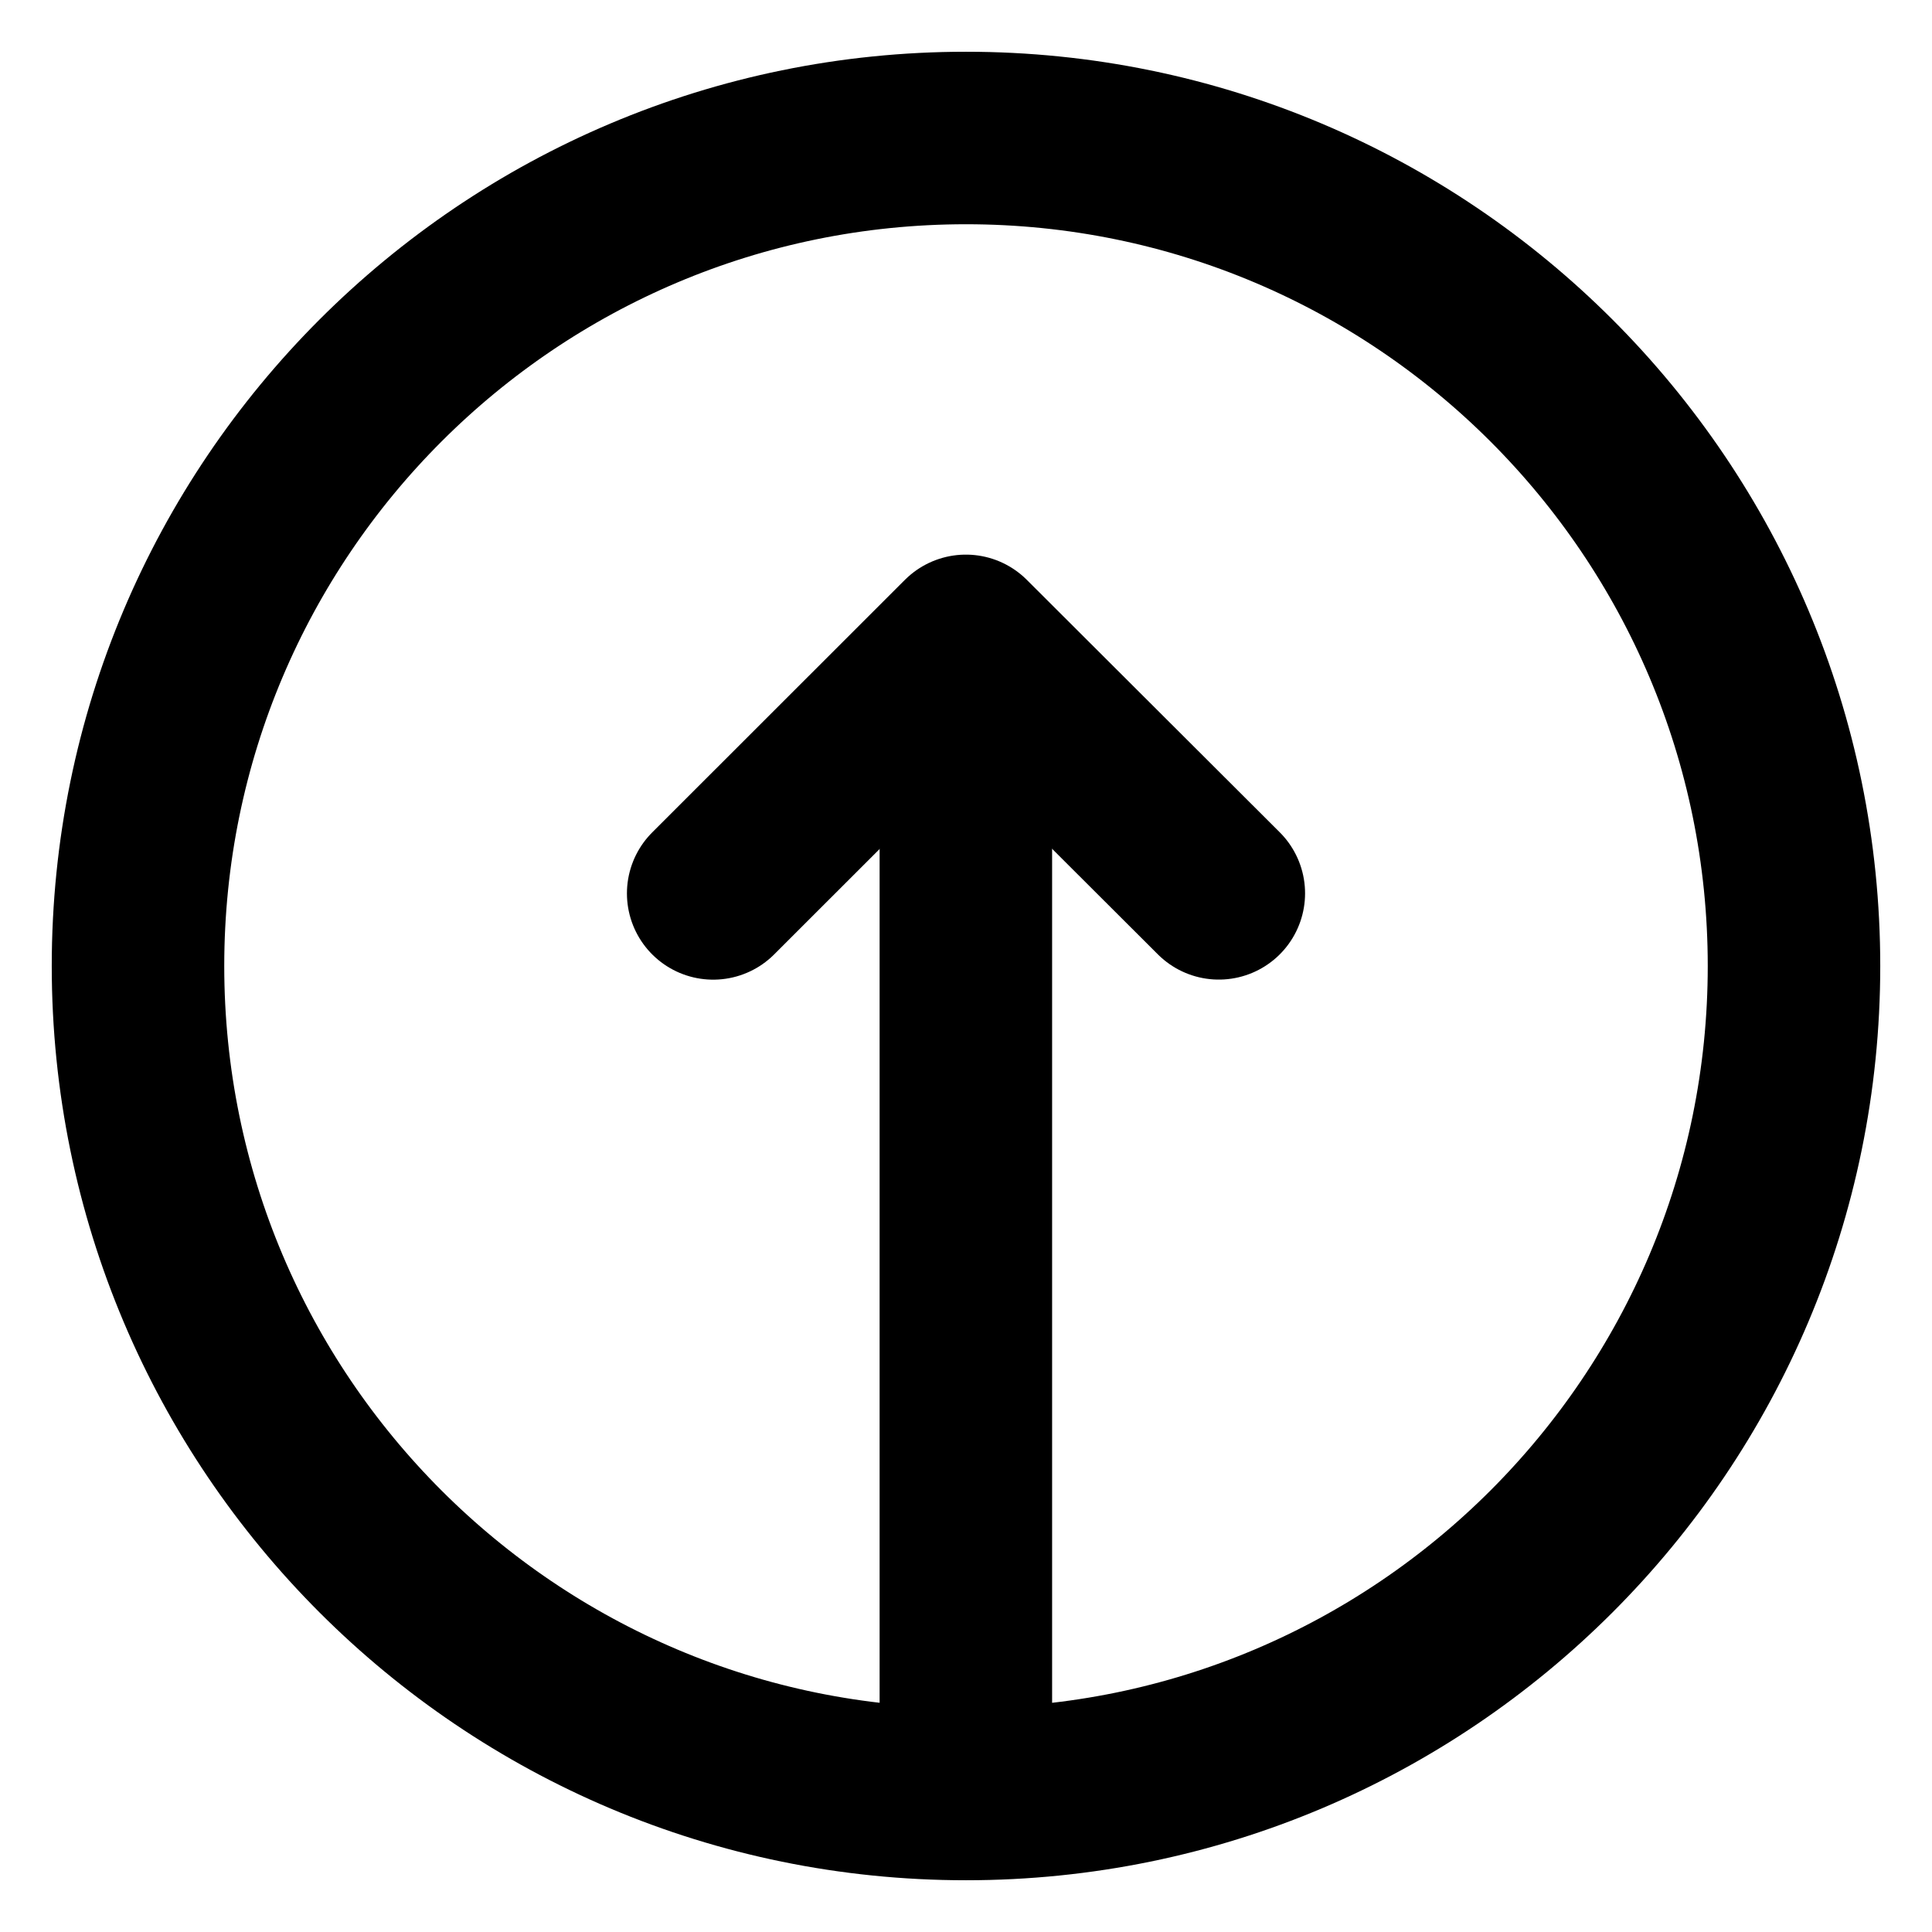
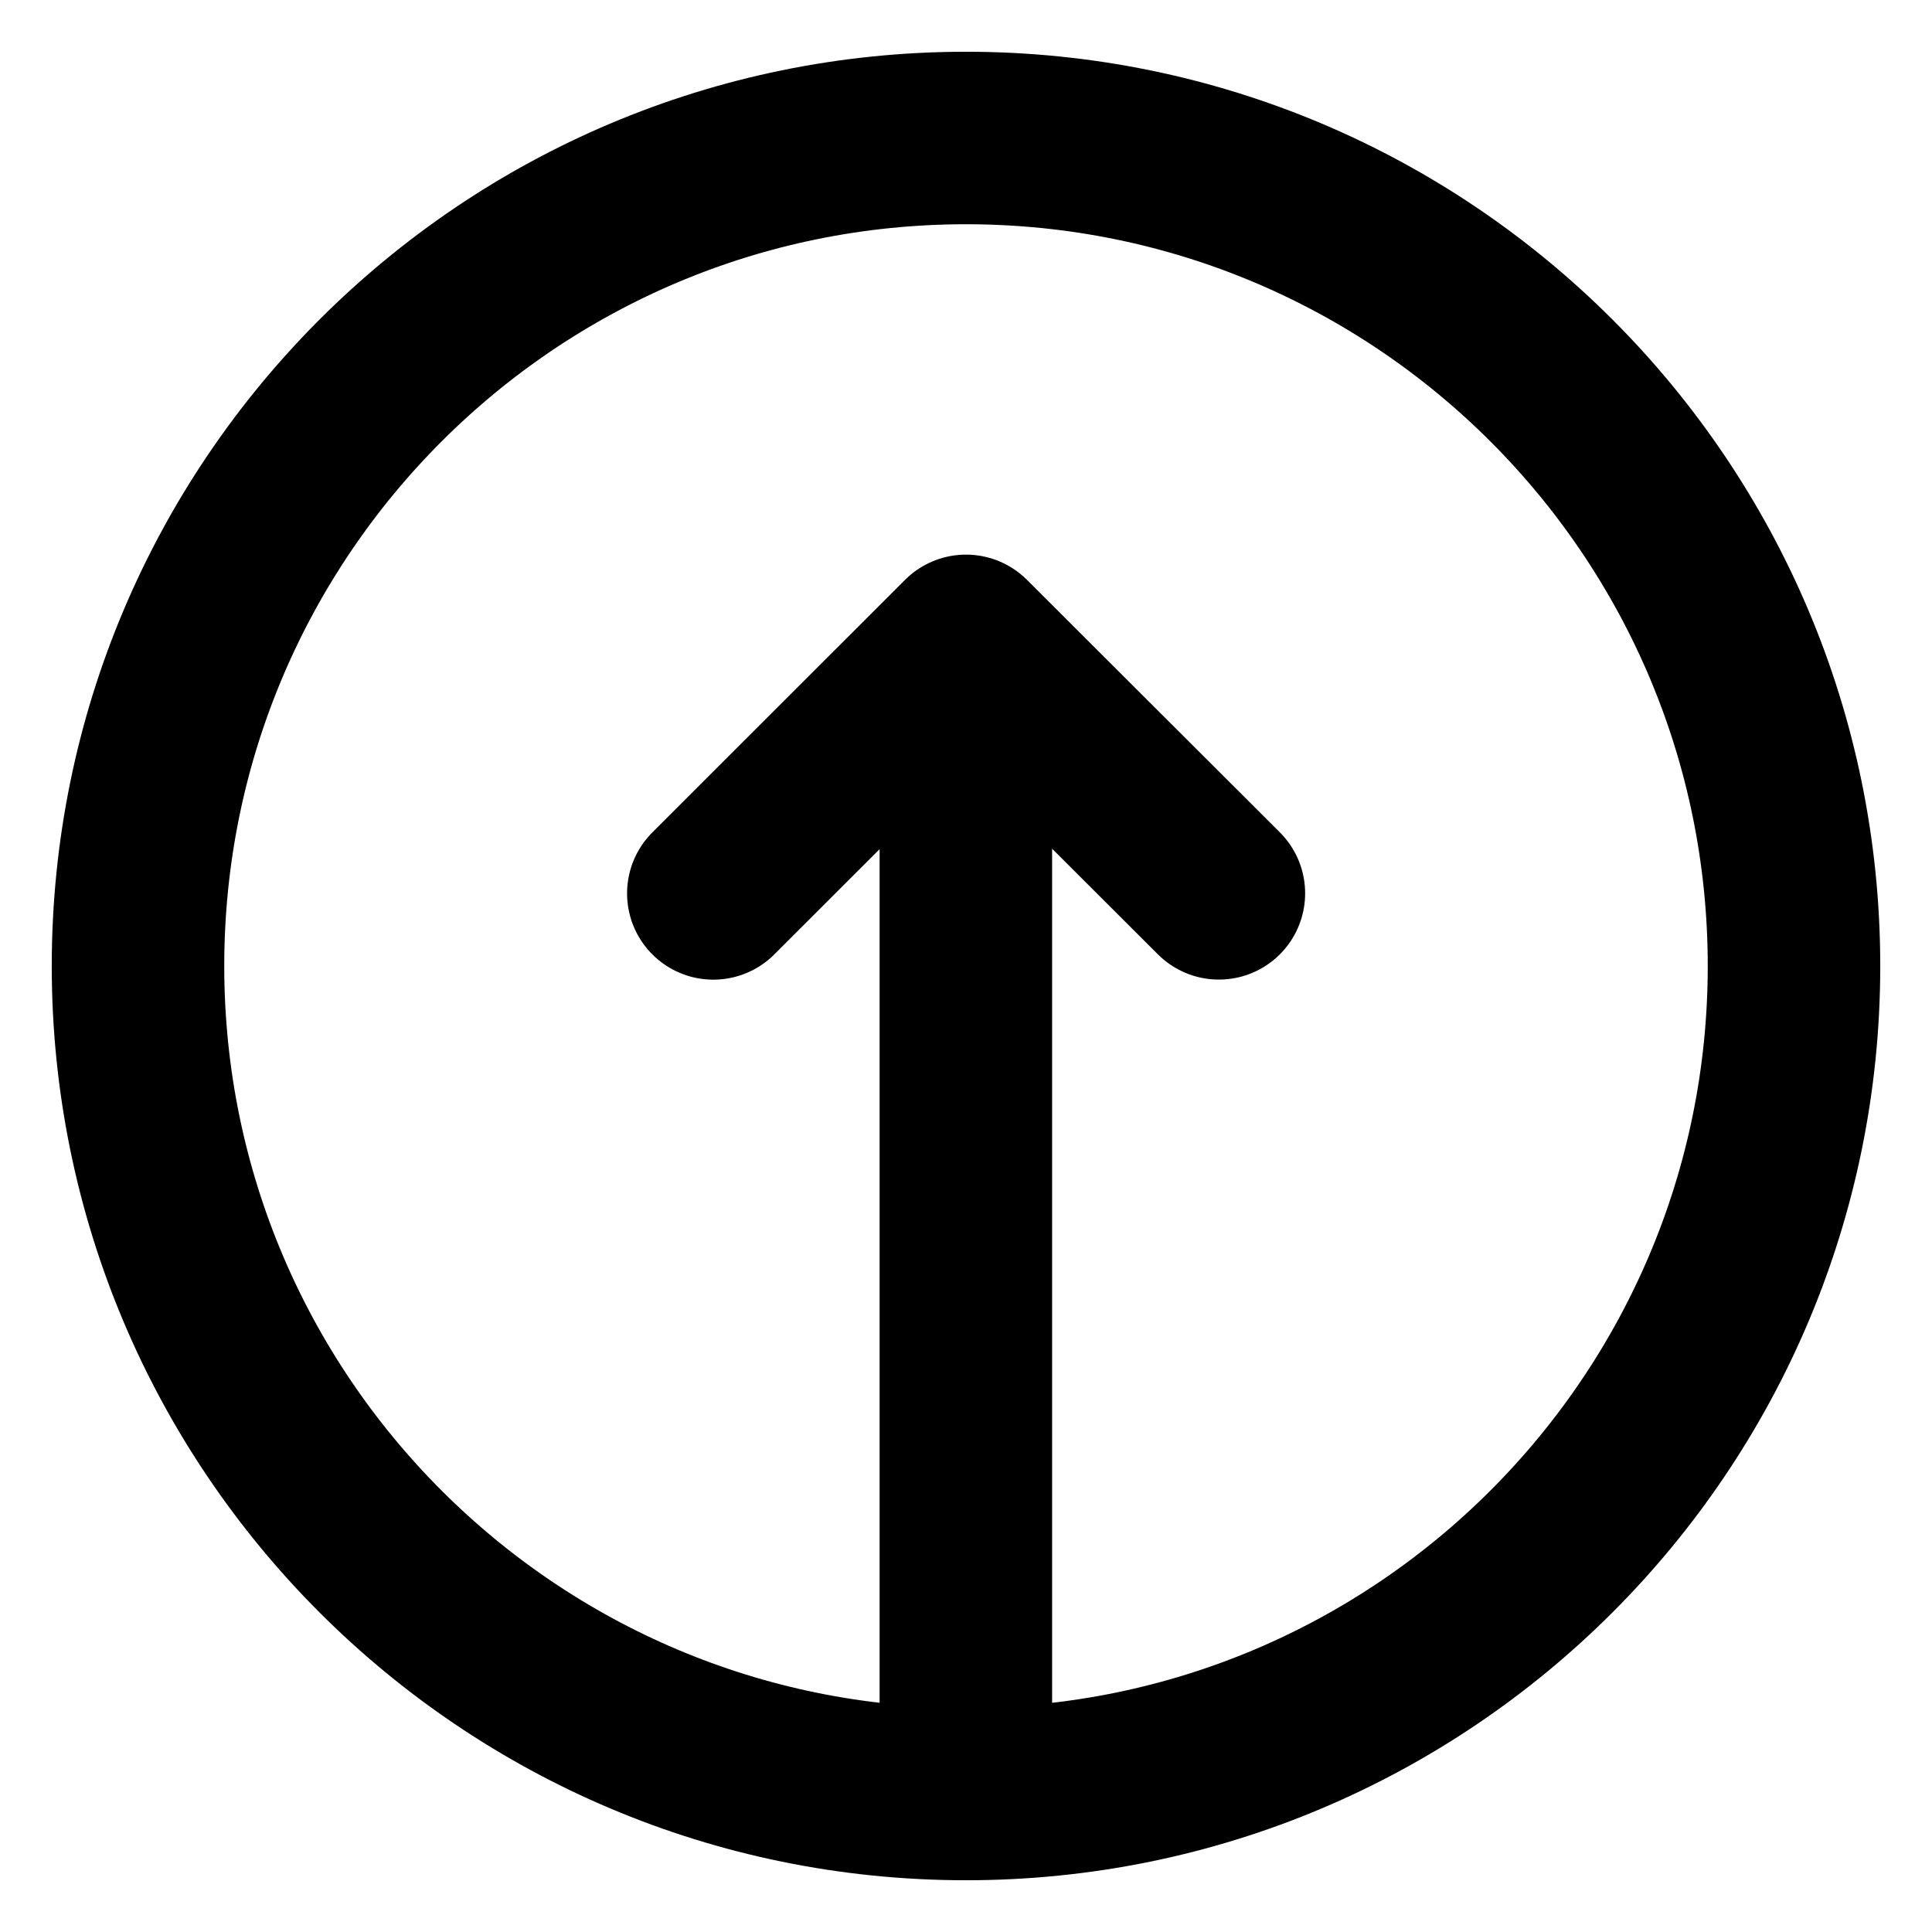
<svg xmlns="http://www.w3.org/2000/svg" width="28" height="28" viewBox="0 0 28 28" fill="none">
  <path d="M14 26C20.627 26 26 20.627 26 14C26 7.373 20.627 2 14 2C7.373 2 2 7.373 2 14C2 20.627 7.373 26 14 26Z" stroke="black" stroke-width="2.5" stroke-linecap="round" stroke-linejoin="round" />
-   <path d="M13.998 10.952L13.998 25.891" stroke="black" stroke-width="2.5" stroke-linecap="square" stroke-linejoin="round" />
-   <path d="M10.336 12.948L13.998 9.288L17.664 12.947" stroke="black" stroke-width="2.5" stroke-linecap="round" stroke-linejoin="round" />
+   <path d="M13.998 25.5L13.998 10.5M10.338 12.948L14 9.288L17.665 12.947" stroke="black" stroke-width="2.5" stroke-linecap="round" stroke-linejoin="round" />
</svg>
